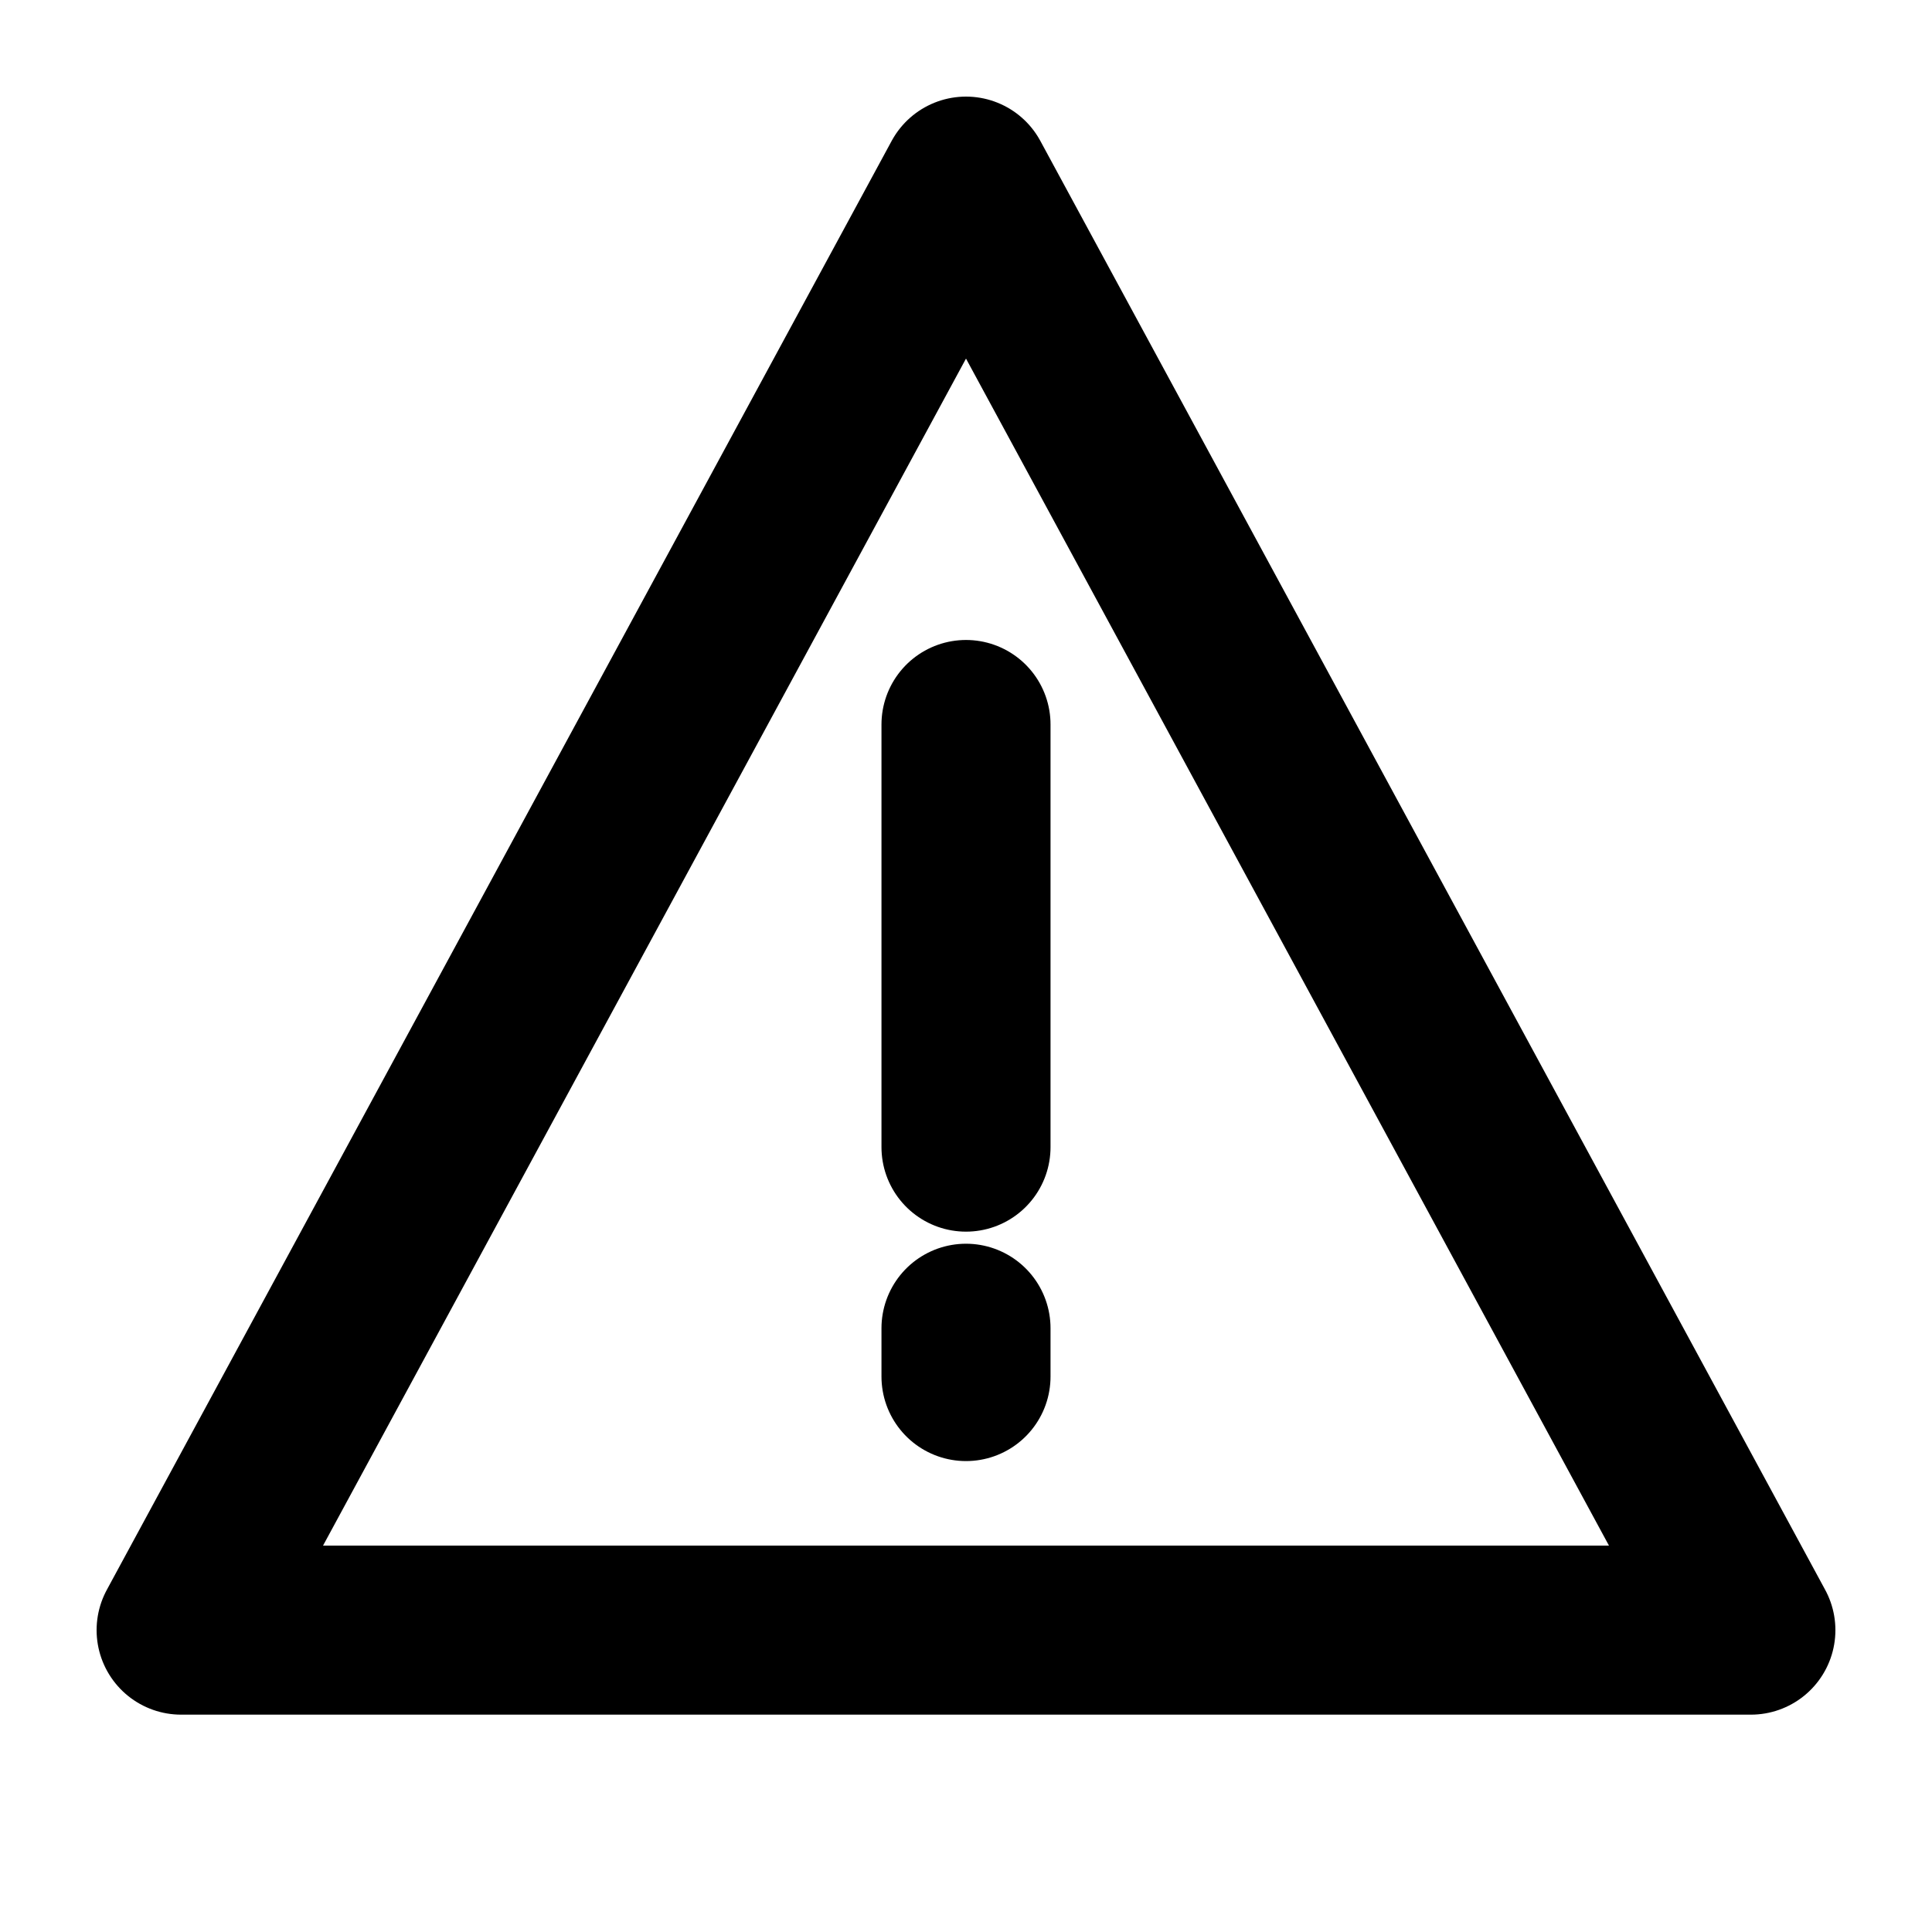
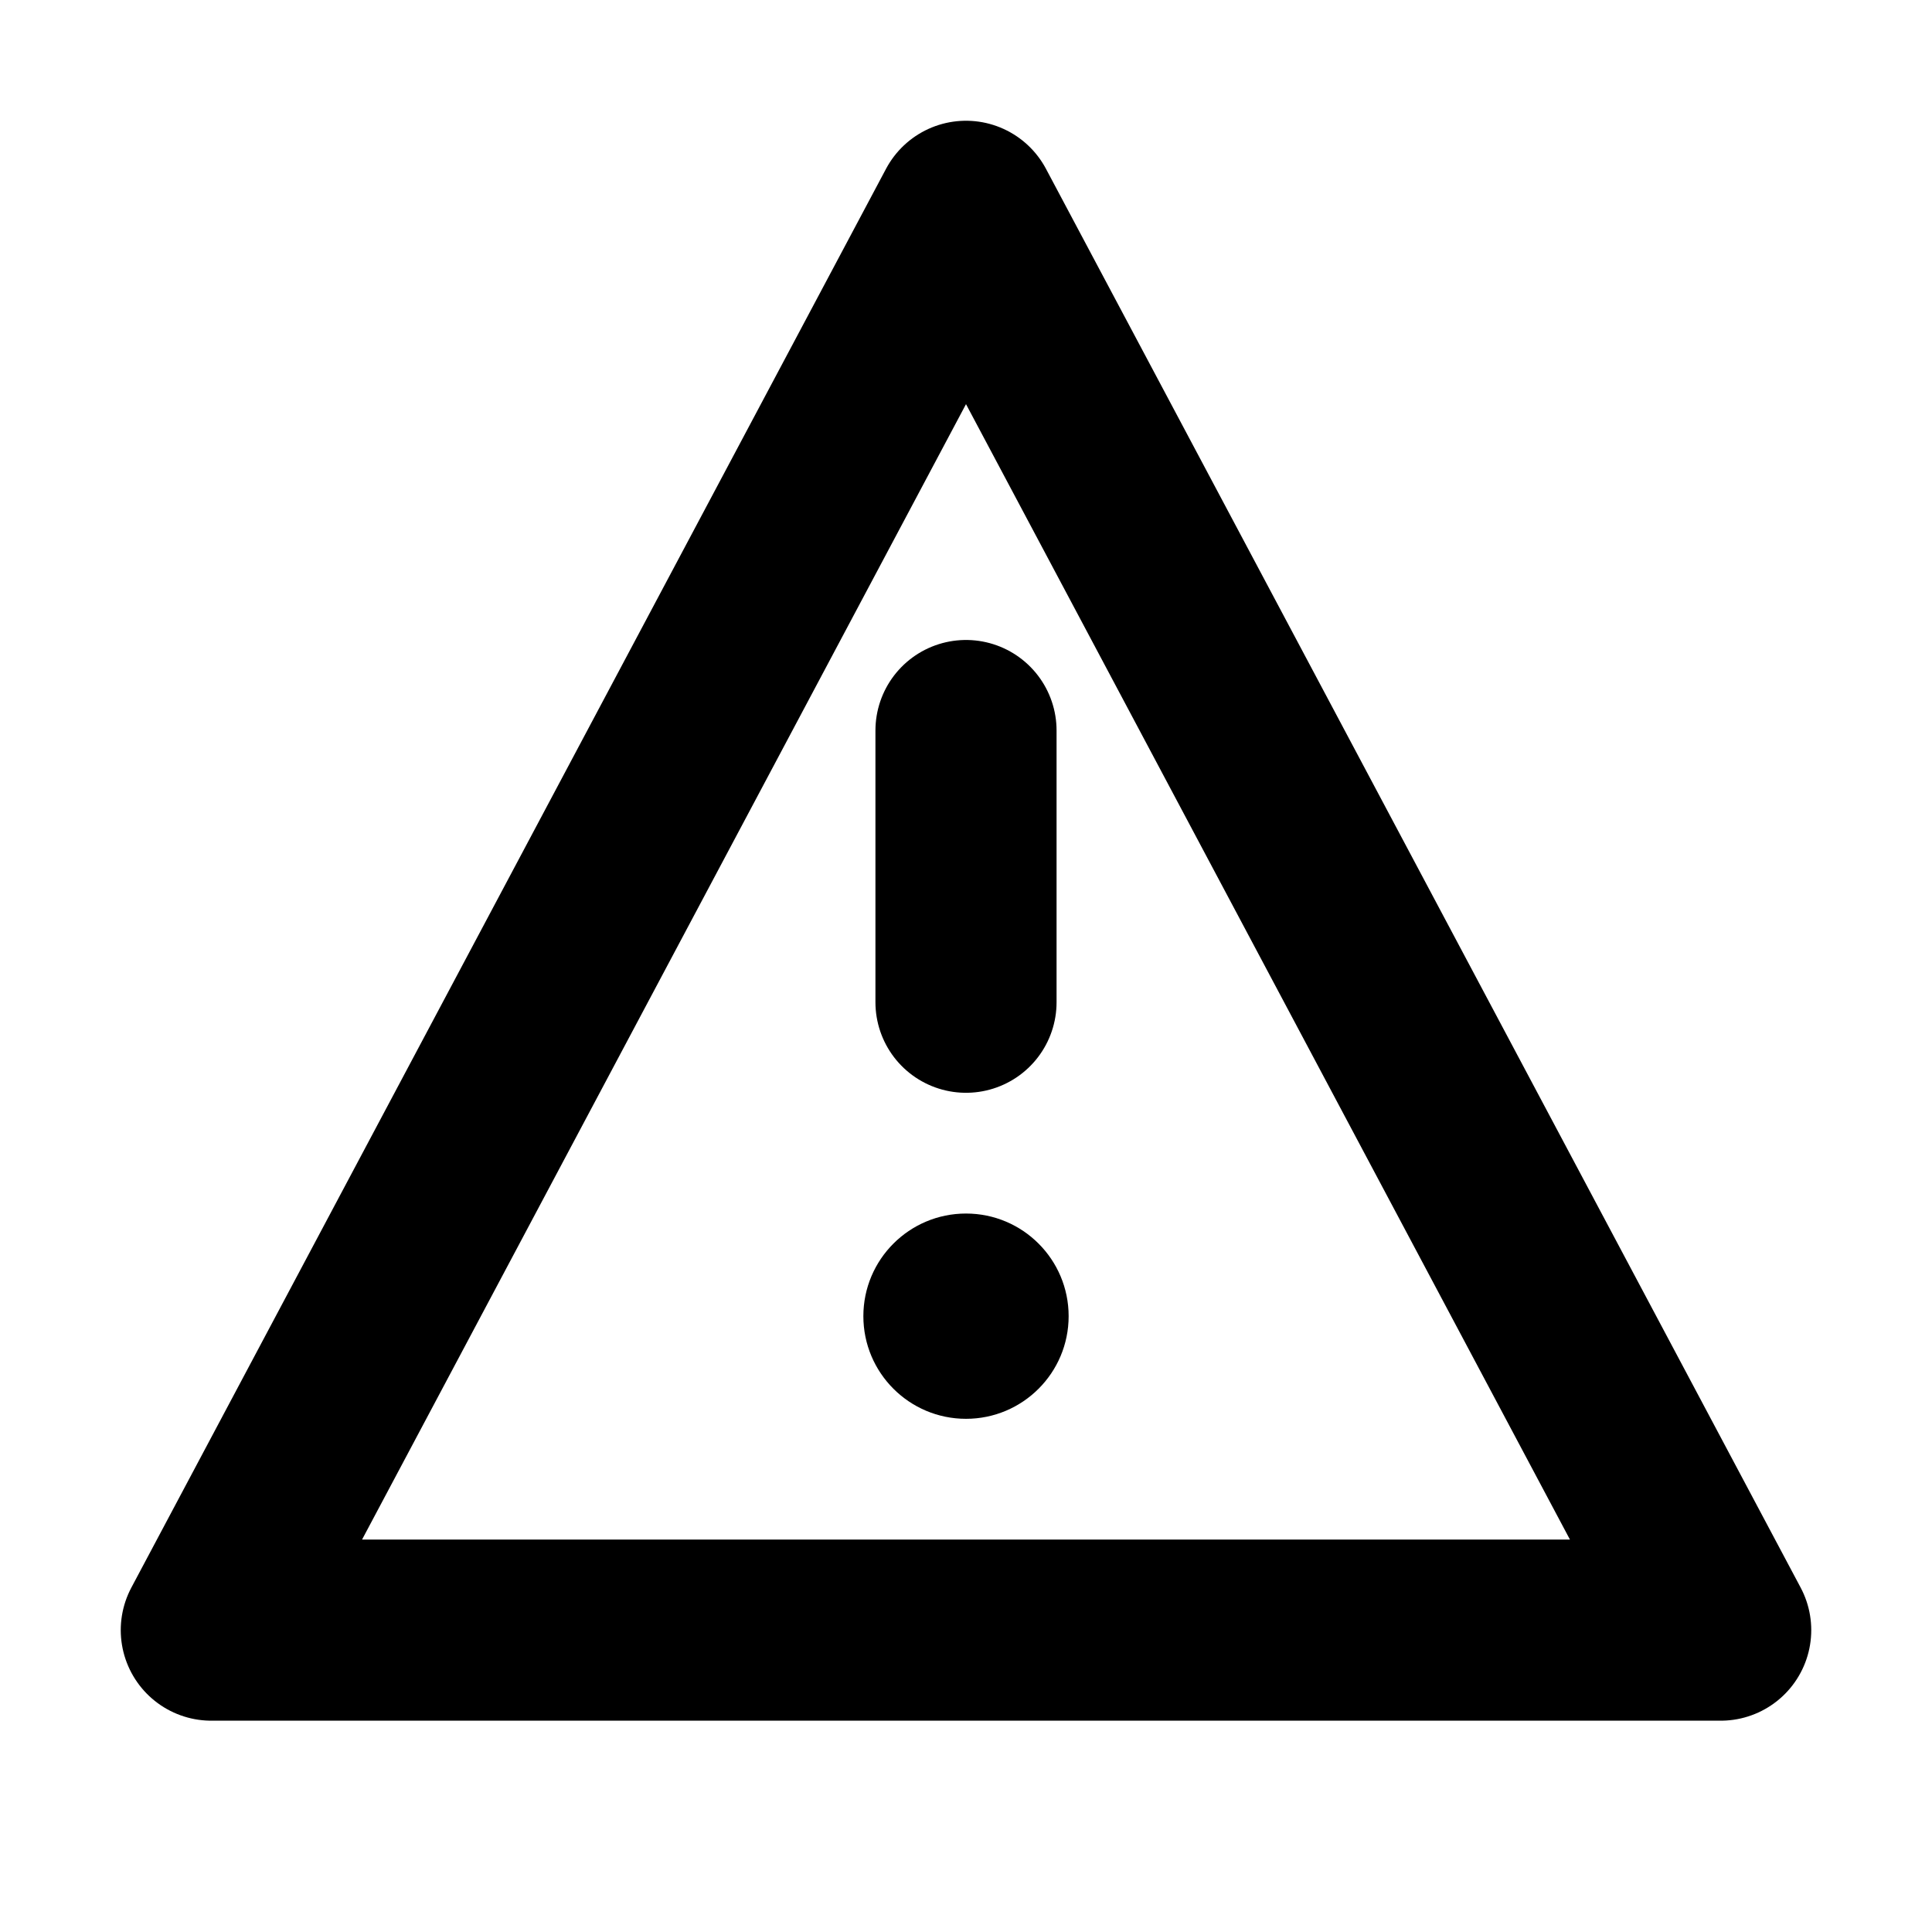
<svg xmlns="http://www.w3.org/2000/svg" width="16" height="16" viewBox="0 0 16 16">
-   <g stroke="currentColor" stroke-width="1.4" fill="none" stroke-linecap="round" stroke-linejoin="round">
-     <path d="M8 1.5L1.5 13.5h13L8 1.5z" />
-     <path d="M8 6v3.5M8 11v0.4" />
+   <g fill="none" stroke="currentColor" stroke-width="1.5" stroke-linecap="round" stroke-linejoin="round">
+     <path d="M8 1.75L1.75 13.5h12.5z" />
+     <path d="M8 6.05v2.25" />
+     <circle cx="8" cy="10.9" r="0.85" fill="currentColor" stroke="none" />
  </g>
</svg>
